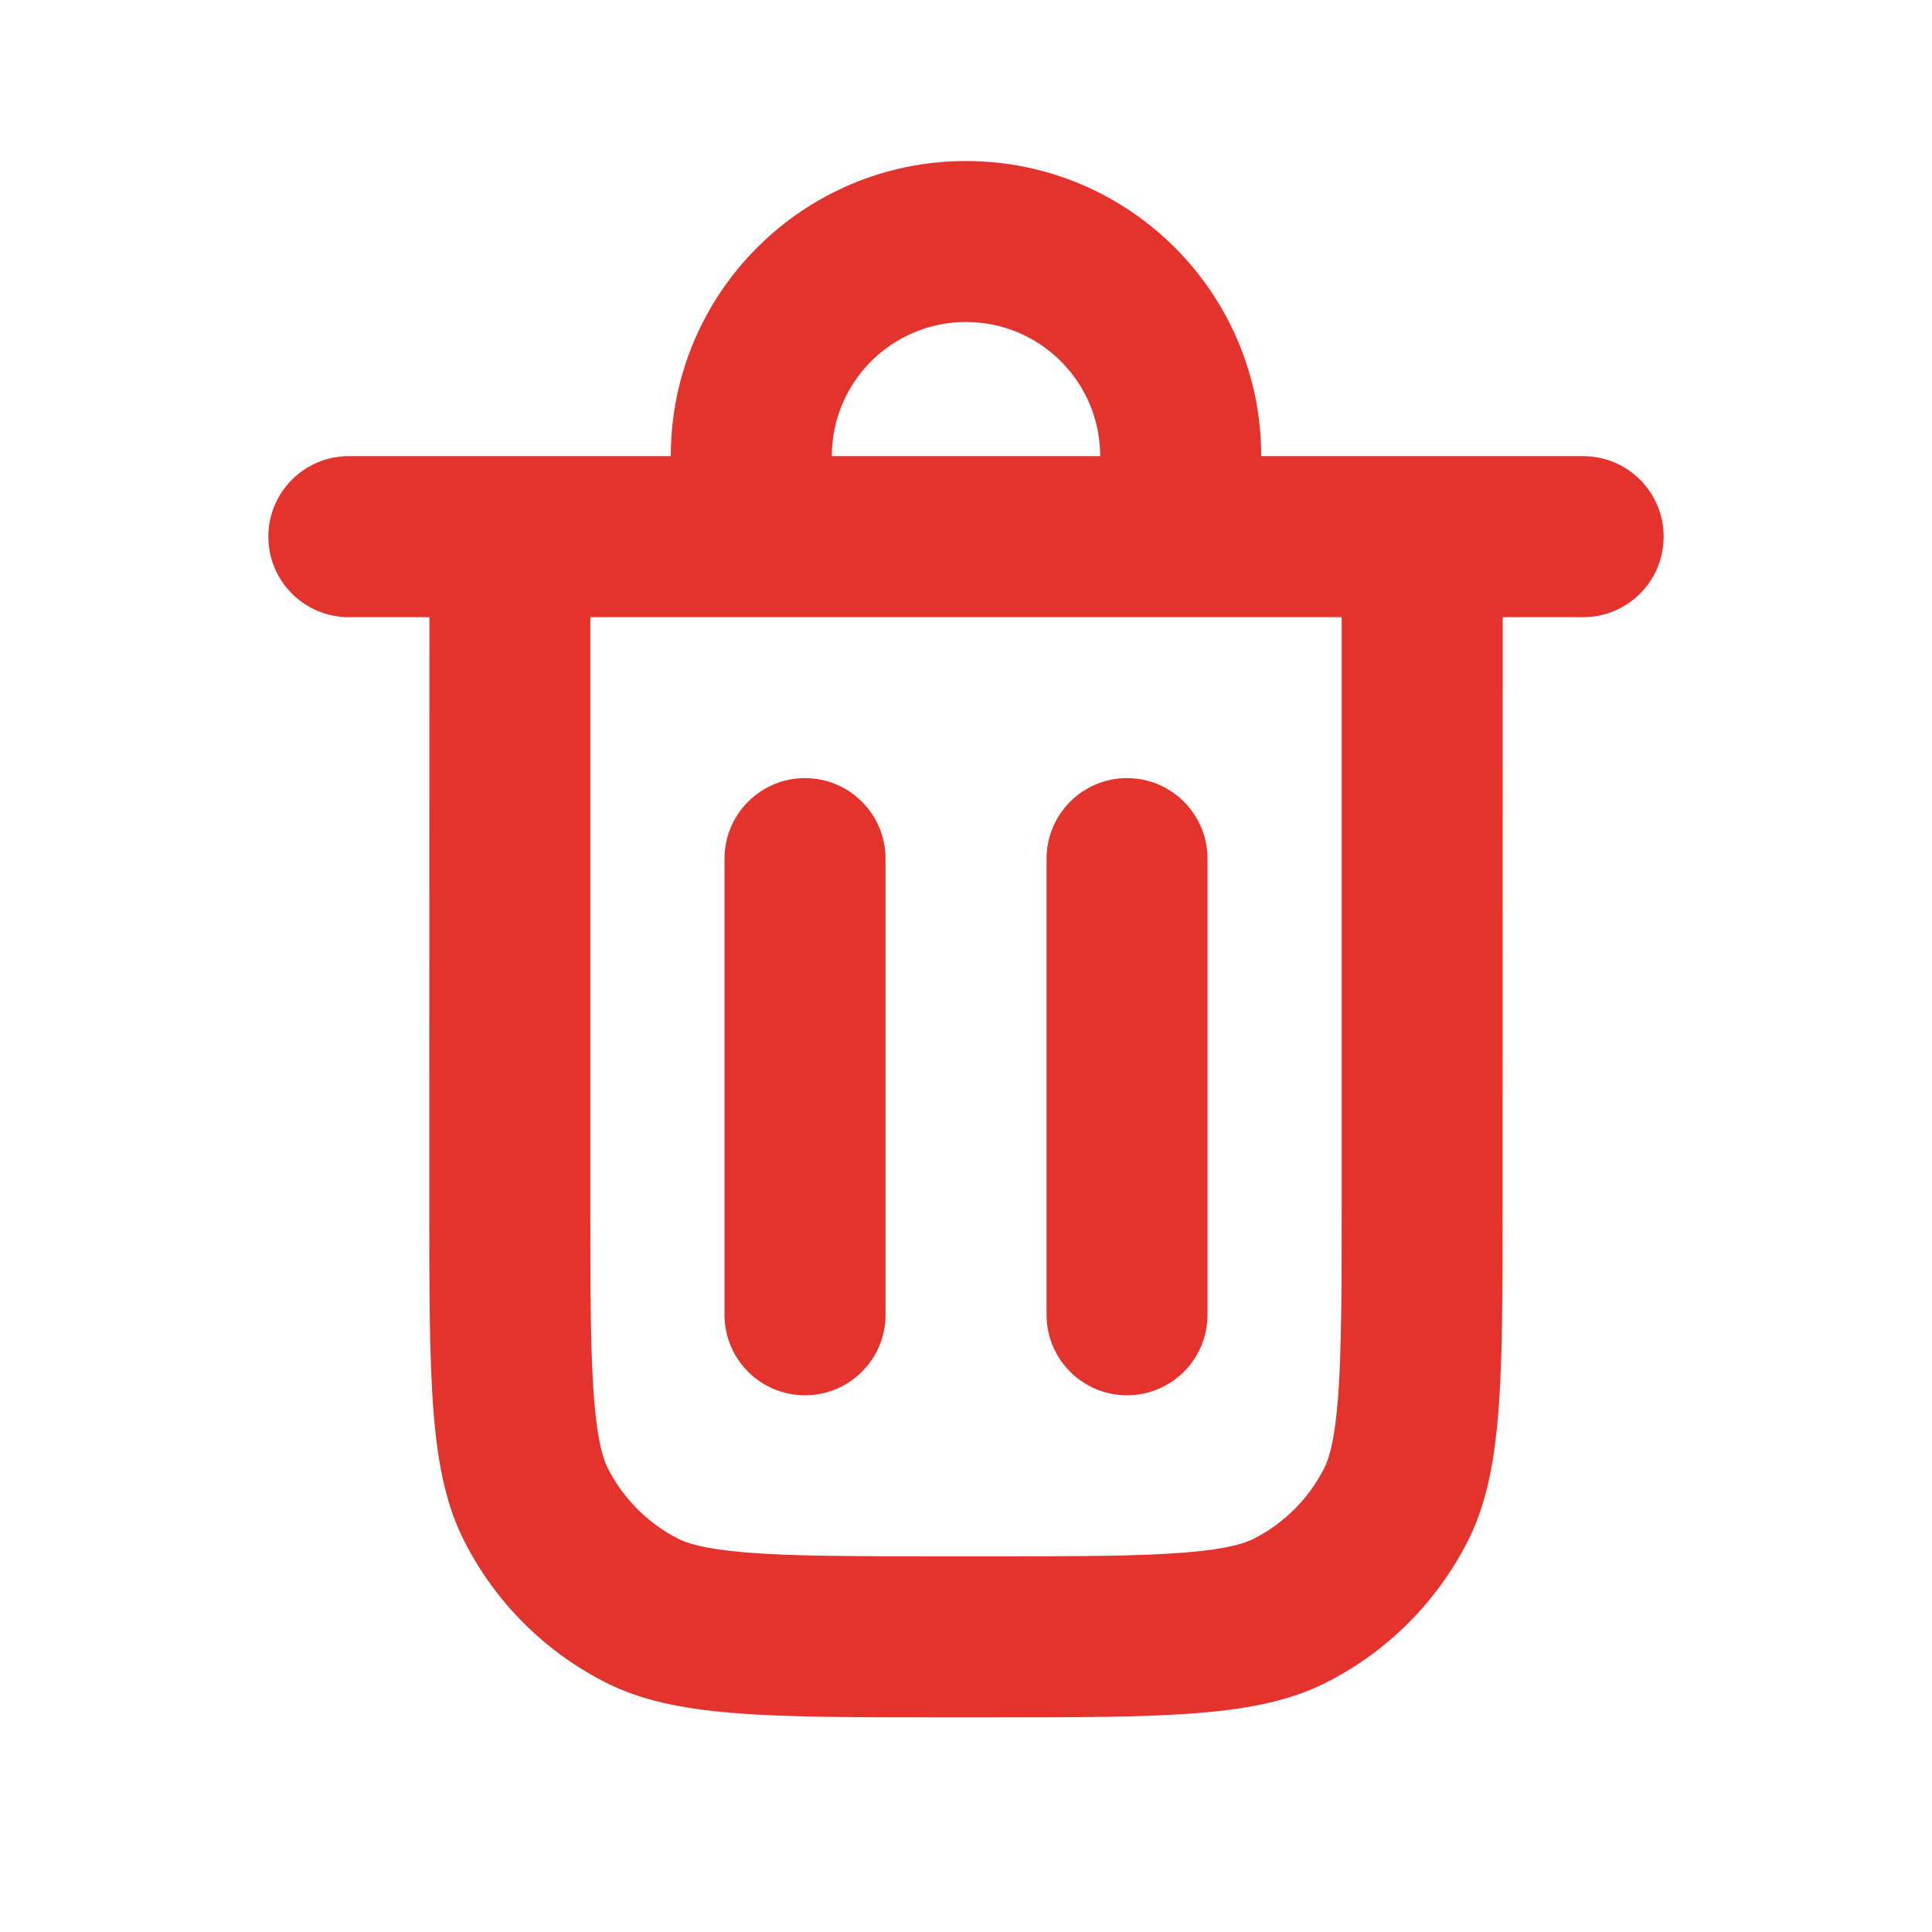
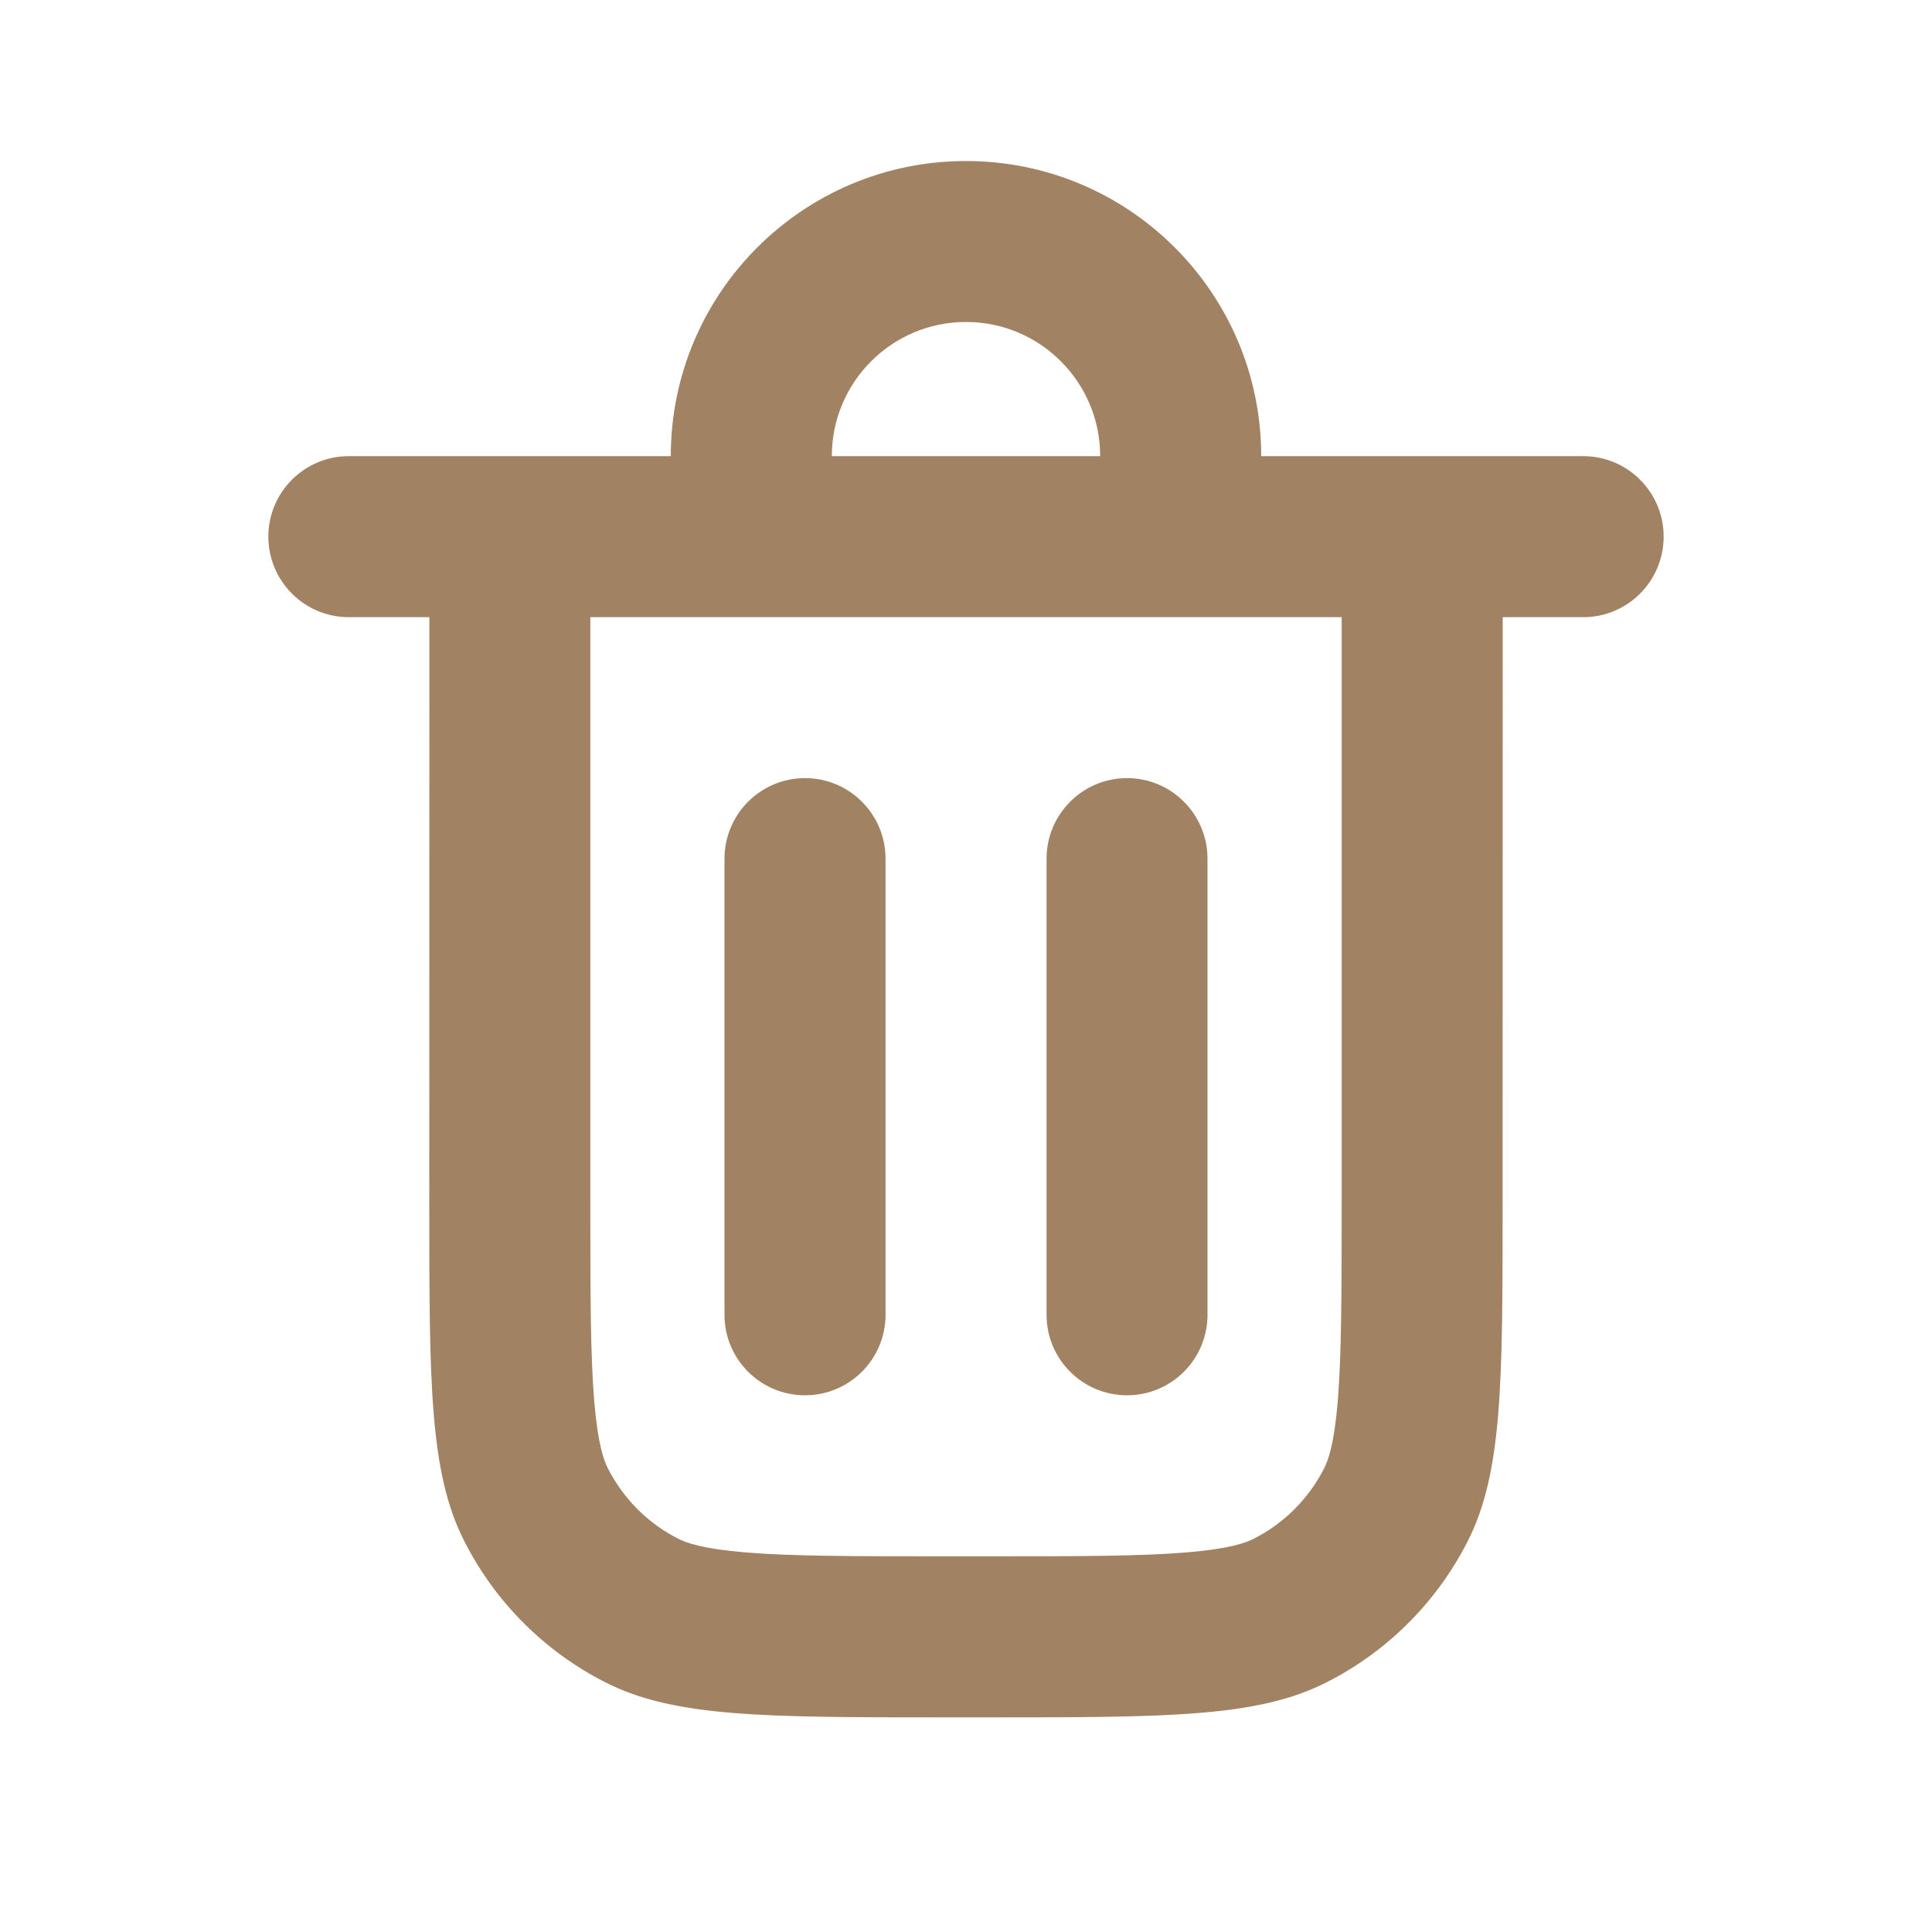
<svg xmlns="http://www.w3.org/2000/svg" width="20" height="20" viewBox="0 0 20 20" fill="none">
-   <path d="M11.667 8.055C12.127 8.055 12.5 8.429 12.5 8.889V13.611C12.5 14.071 12.127 14.444 11.667 14.444C11.207 14.444 10.834 14.071 10.834 13.611V8.889C10.834 8.429 11.207 8.055 11.667 8.055Z" fill="#E4332C" />
-   <path d="M9.167 8.889C9.167 8.429 8.794 8.055 8.333 8.055C7.873 8.055 7.5 8.429 7.5 8.889V13.611C7.5 14.071 7.873 14.444 8.333 14.444C8.794 14.444 9.167 14.071 9.167 13.611V8.889Z" fill="#E4332C" />
-   <path fill-rule="evenodd" clip-rule="evenodd" d="M6.944 4.722C6.944 3.035 8.312 1.667 10 1.667C11.688 1.667 13.056 3.035 13.056 4.722H16.389C16.849 4.722 17.222 5.095 17.222 5.555C17.222 6.016 16.849 6.389 16.389 6.389H15.556L15.555 12.444C15.555 14.311 15.555 15.245 15.192 15.958C14.872 16.585 14.363 17.095 13.735 17.414C13.022 17.778 12.089 17.778 10.222 17.778H9.778C7.911 17.778 6.977 17.778 6.264 17.414C5.637 17.095 5.127 16.585 4.808 15.957C4.444 15.245 4.444 14.311 4.444 12.444L4.445 6.389H3.611C3.151 6.389 2.778 6.016 2.778 5.555C2.778 5.095 3.151 4.722 3.611 4.722H6.944ZM8.611 4.722C8.611 3.955 9.233 3.333 10 3.333C10.767 3.333 11.389 3.955 11.389 4.722H8.611ZM6.111 6.389H13.889L13.889 12.444C13.889 13.405 13.887 14.026 13.849 14.498C13.812 14.951 13.749 15.118 13.707 15.201C13.547 15.515 13.292 15.77 12.979 15.929C12.896 15.971 12.728 16.034 12.276 16.071C11.803 16.11 11.183 16.111 10.222 16.111H9.778C8.817 16.111 8.196 16.11 7.724 16.071C7.271 16.034 7.104 15.971 7.021 15.929C6.707 15.77 6.453 15.514 6.293 15.201C6.251 15.118 6.188 14.951 6.151 14.498C6.112 14.026 6.111 13.405 6.111 12.444L6.111 6.389Z" fill="#E4332C" />
+   <path d="M11.667 8.055C12.127 8.055 12.5 8.429 12.5 8.889V13.611C12.5 14.071 12.127 14.444 11.667 14.444C11.207 14.444 10.834 14.071 10.834 13.611V8.889C10.834 8.429 11.207 8.055 11.667 8.055Z" fill="#A18262" />
+   <path d="M9.167 8.889C9.167 8.429 8.794 8.055 8.333 8.055C7.873 8.055 7.5 8.429 7.5 8.889V13.611C7.5 14.071 7.873 14.444 8.333 14.444C8.794 14.444 9.167 14.071 9.167 13.611V8.889Z" fill="#A18262" />
+   <path fill-rule="evenodd" clip-rule="evenodd" d="M6.944 4.722C6.944 3.035 8.312 1.667 10 1.667C11.688 1.667 13.056 3.035 13.056 4.722H16.389C16.849 4.722 17.222 5.095 17.222 5.555C17.222 6.016 16.849 6.389 16.389 6.389H15.556L15.555 12.444C15.555 14.311 15.555 15.245 15.192 15.958C14.872 16.585 14.363 17.095 13.735 17.414C13.022 17.778 12.089 17.778 10.222 17.778H9.778C7.911 17.778 6.977 17.778 6.264 17.414C5.637 17.095 5.127 16.585 4.808 15.957C4.444 15.245 4.444 14.311 4.444 12.444L4.445 6.389H3.611C3.151 6.389 2.778 6.016 2.778 5.555C2.778 5.095 3.151 4.722 3.611 4.722H6.944ZM8.611 4.722C8.611 3.955 9.233 3.333 10 3.333C10.767 3.333 11.389 3.955 11.389 4.722H8.611ZM6.111 6.389H13.889L13.889 12.444C13.889 13.405 13.887 14.026 13.849 14.498C13.812 14.951 13.749 15.118 13.707 15.201C13.547 15.515 13.292 15.77 12.979 15.929C12.896 15.971 12.728 16.034 12.276 16.071C11.803 16.11 11.183 16.111 10.222 16.111H9.778C8.817 16.111 8.196 16.11 7.724 16.071C7.271 16.034 7.104 15.971 7.021 15.929C6.707 15.77 6.453 15.514 6.293 15.201C6.251 15.118 6.188 14.951 6.151 14.498C6.112 14.026 6.111 13.405 6.111 12.444L6.111 6.389Z" fill="#A18262" />
</svg>
